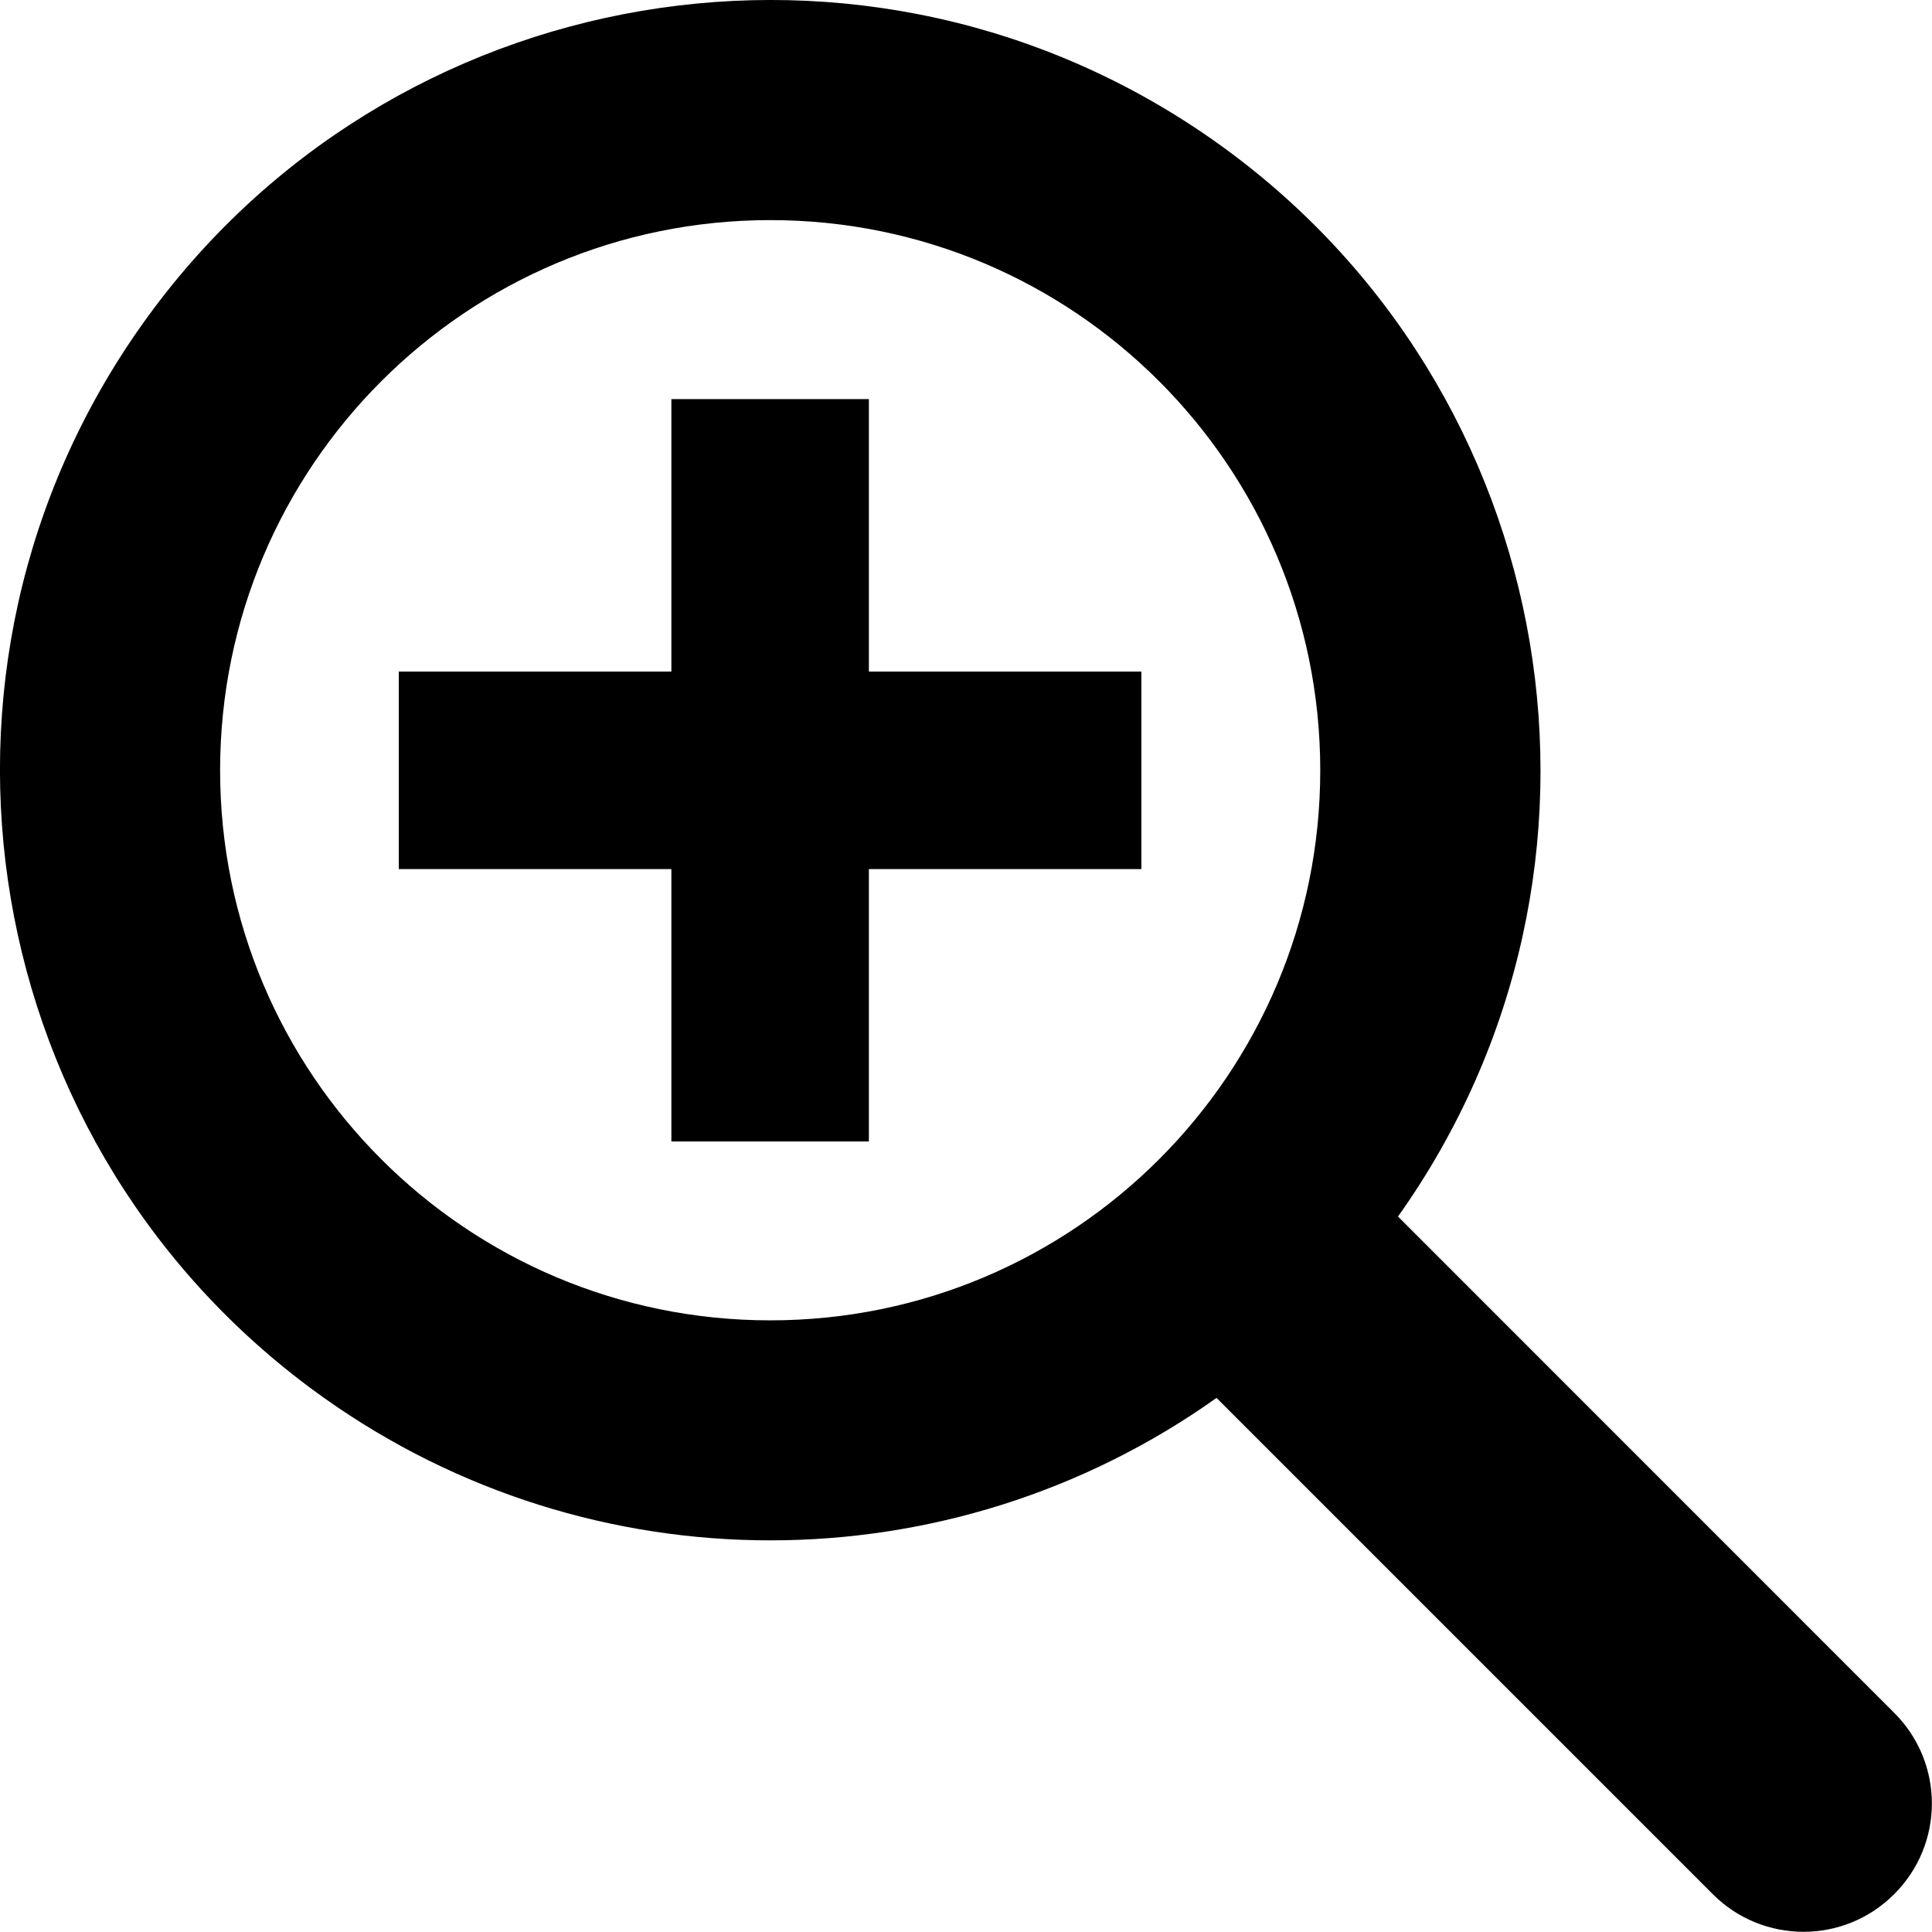
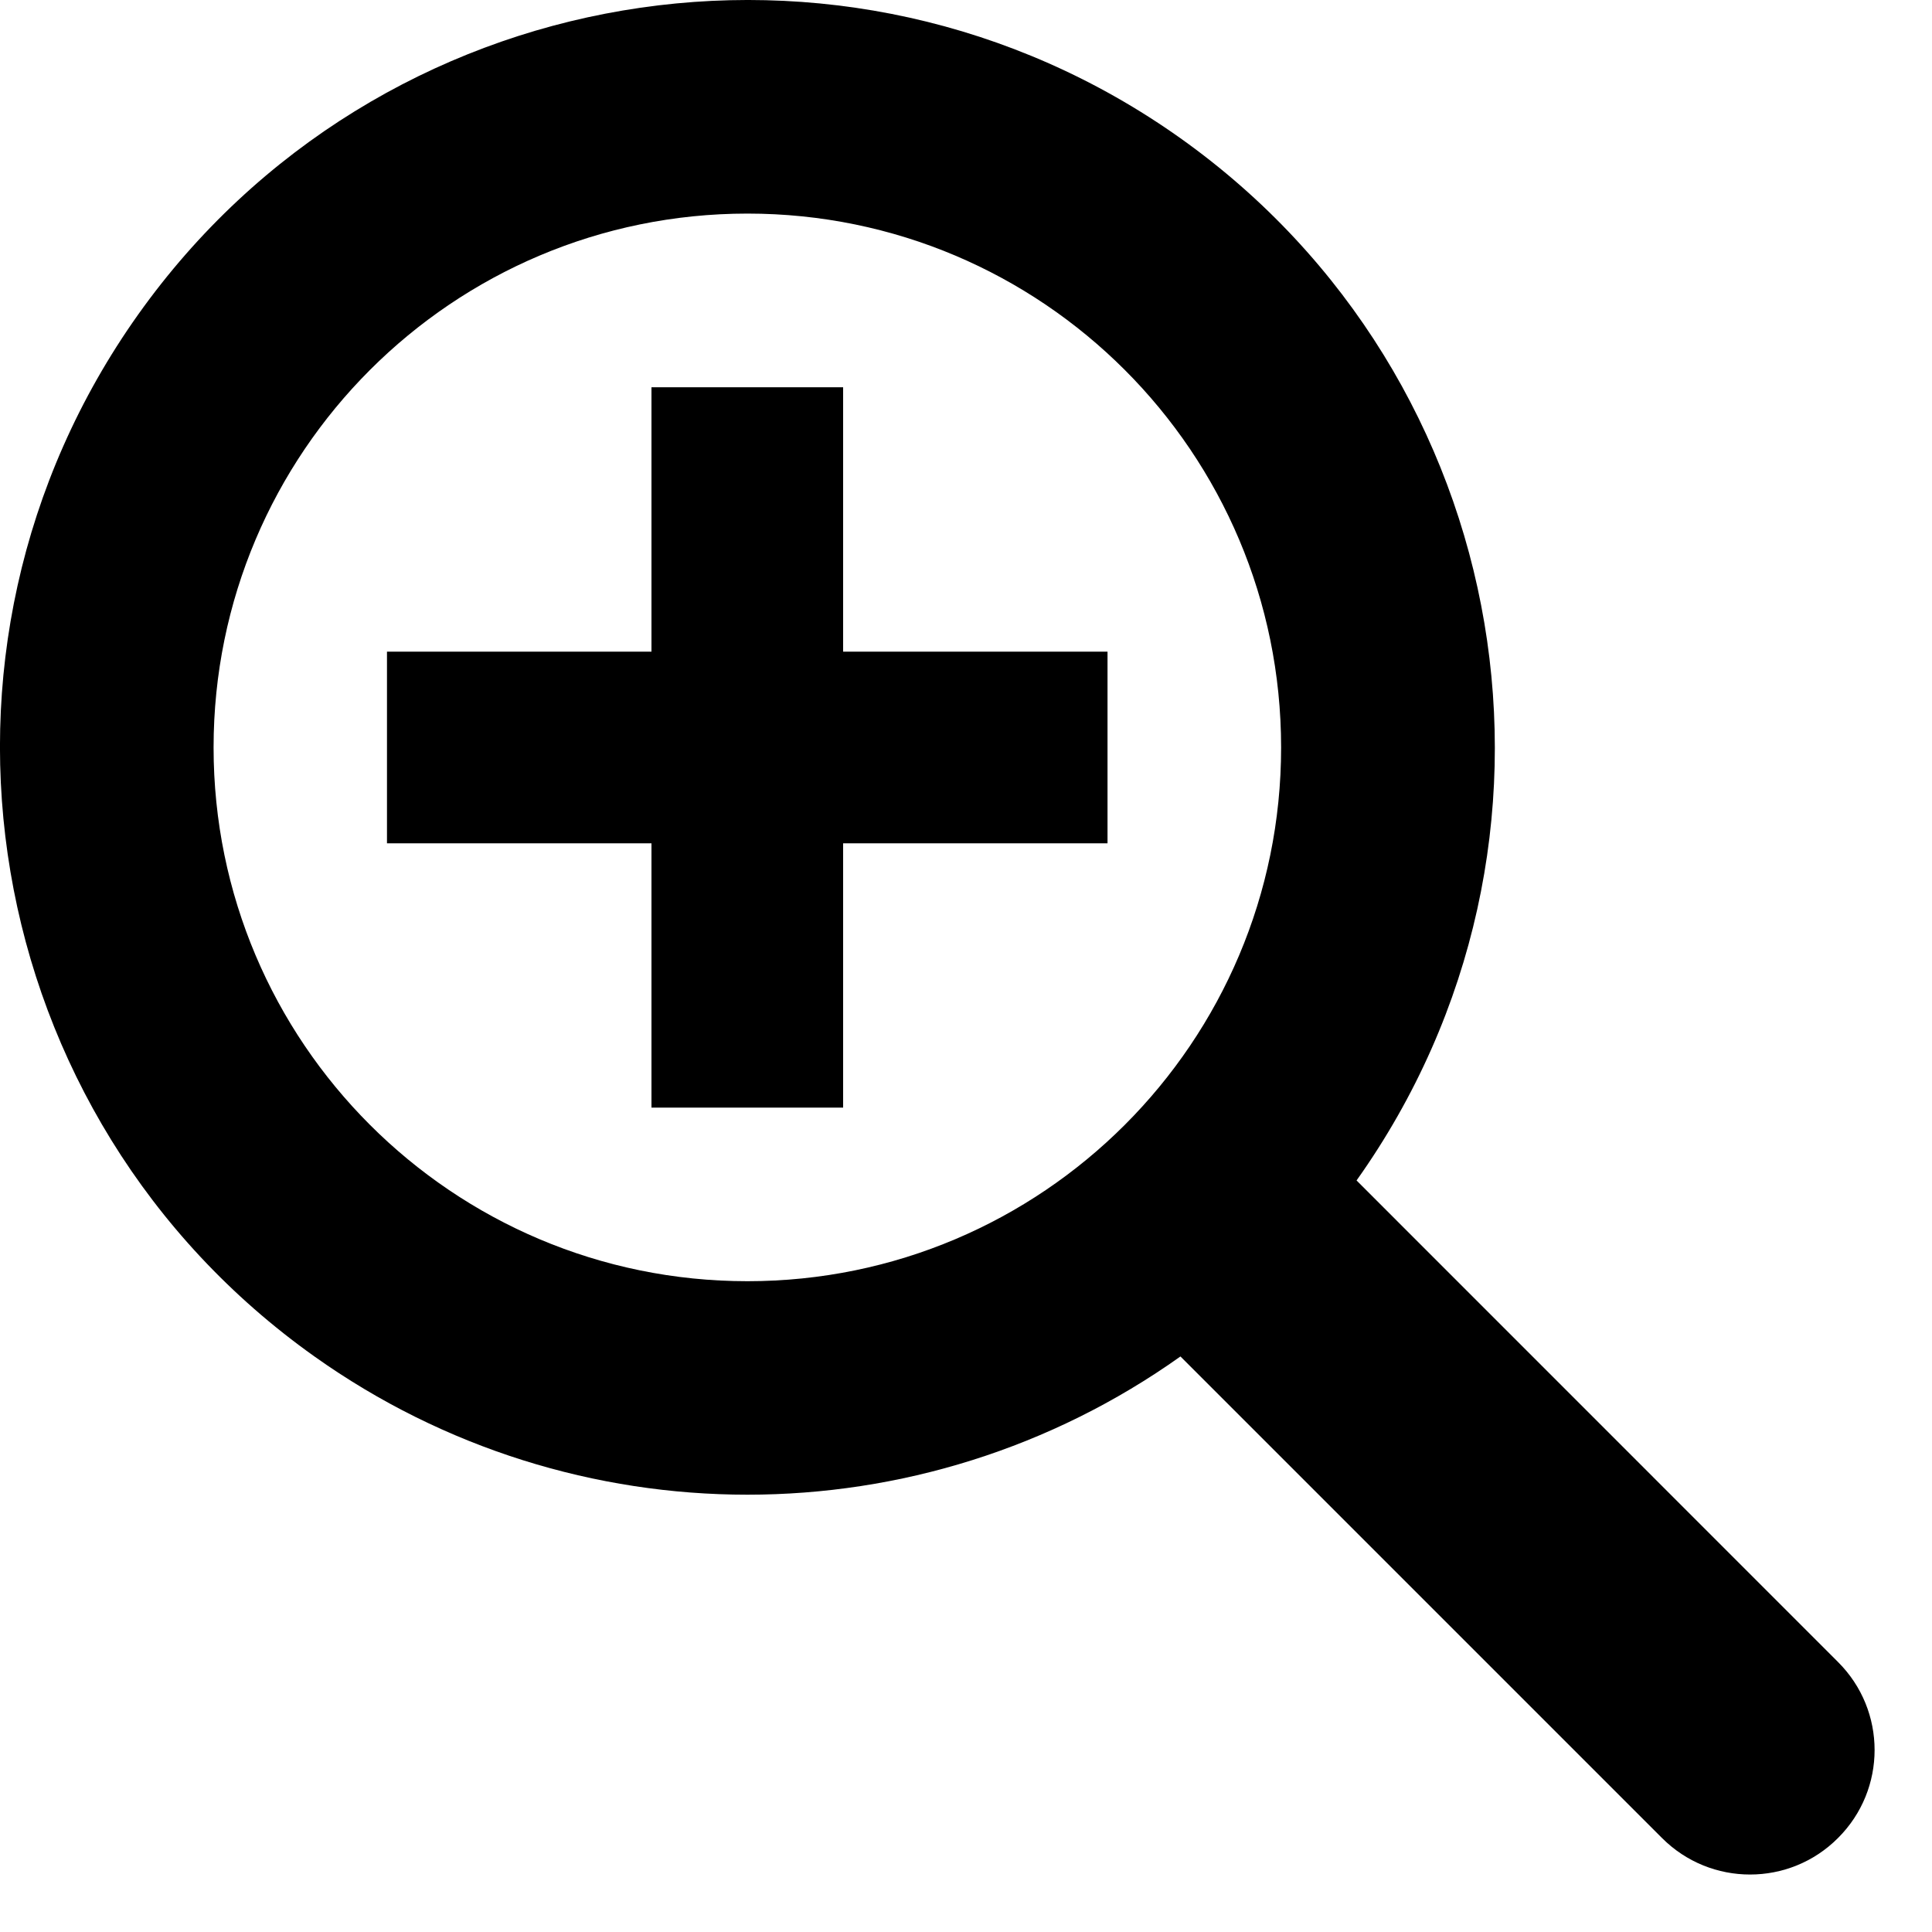
- <svg xmlns="http://www.w3.org/2000/svg" version="1.1" x="0px" y="0px" viewBox="0 0 19.407 19.407" enable-background="new 0 0 19.407 19.406" xml:space="preserve">
-   <path d="M14.043,12.22c2.476-3.483,1.659-8.313-1.823-10.789C8.736-1.044,3.907-0.228,1.431,3.255  c-2.475,3.482-1.66,8.312,1.824,10.787c2.684,1.908,6.281,1.908,8.965,0l4.985,4.985c0.503,0.504,1.32,0.504,1.822,0  c0.505-0.503,0.505-1.319,0-1.822L14.043,12.22z M7.738,13.263c-3.053,0-5.527-2.475-5.527-5.525c0-3.053,2.475-5.527,5.527-5.527  c3.05,0,5.524,2.474,5.524,5.527C13.262,10.789,10.788,13.263,7.738,13.263z" />
-   <polygon points="8.728,4.009 6.744,4.009 6.744,6.746 4.006,6.746 4.006,8.73 6.744,8.73 6.744,11.466 8.728,11.466 8.728,8.73   11.465,8.73 11.465,6.746 8.728,6.746 " />
+ <svg xmlns="http://www.w3.org/2000/svg" version="1.1" x="0px" y="0px" viewBox="0 0 20 20" enable-background="new 0 0 20 20" xml:space="preserve">
+   <path d="M14.043,12.22c2.476-3.483,1.659-8.313-1.823-10.789C8.736-1.044,3.907-0.228,1.431,3.255c-2.475,3.482-1.66,8.312,1.824,10.787c2.684,1.908,6.281,1.908,8.965,0l4.985,4.985c0.503,0.504,1.32,0.504,1.822,0c0.505-0.503,0.505-1.319,0-1.822L14.043,12.22z M7.738,13.263c-3.053,0-5.527-2.475-5.527-5.525c0-3.053,2.475-5.527,5.527-5.527c3.05,0,5.524,2.474,5.524,5.527C13.262,10.789,10.788,13.263,7.738,13.263z" />
+   <polygon points="8.728,4.009 6.744,4.009 6.744,6.746 4.006,6.746 4.006,8.73 6.744,8.73 6.744,11.466 8.728,11.466 8.728,8.73 11.465,8.73 11.465,6.746 8.728,6.746" />
</svg>
